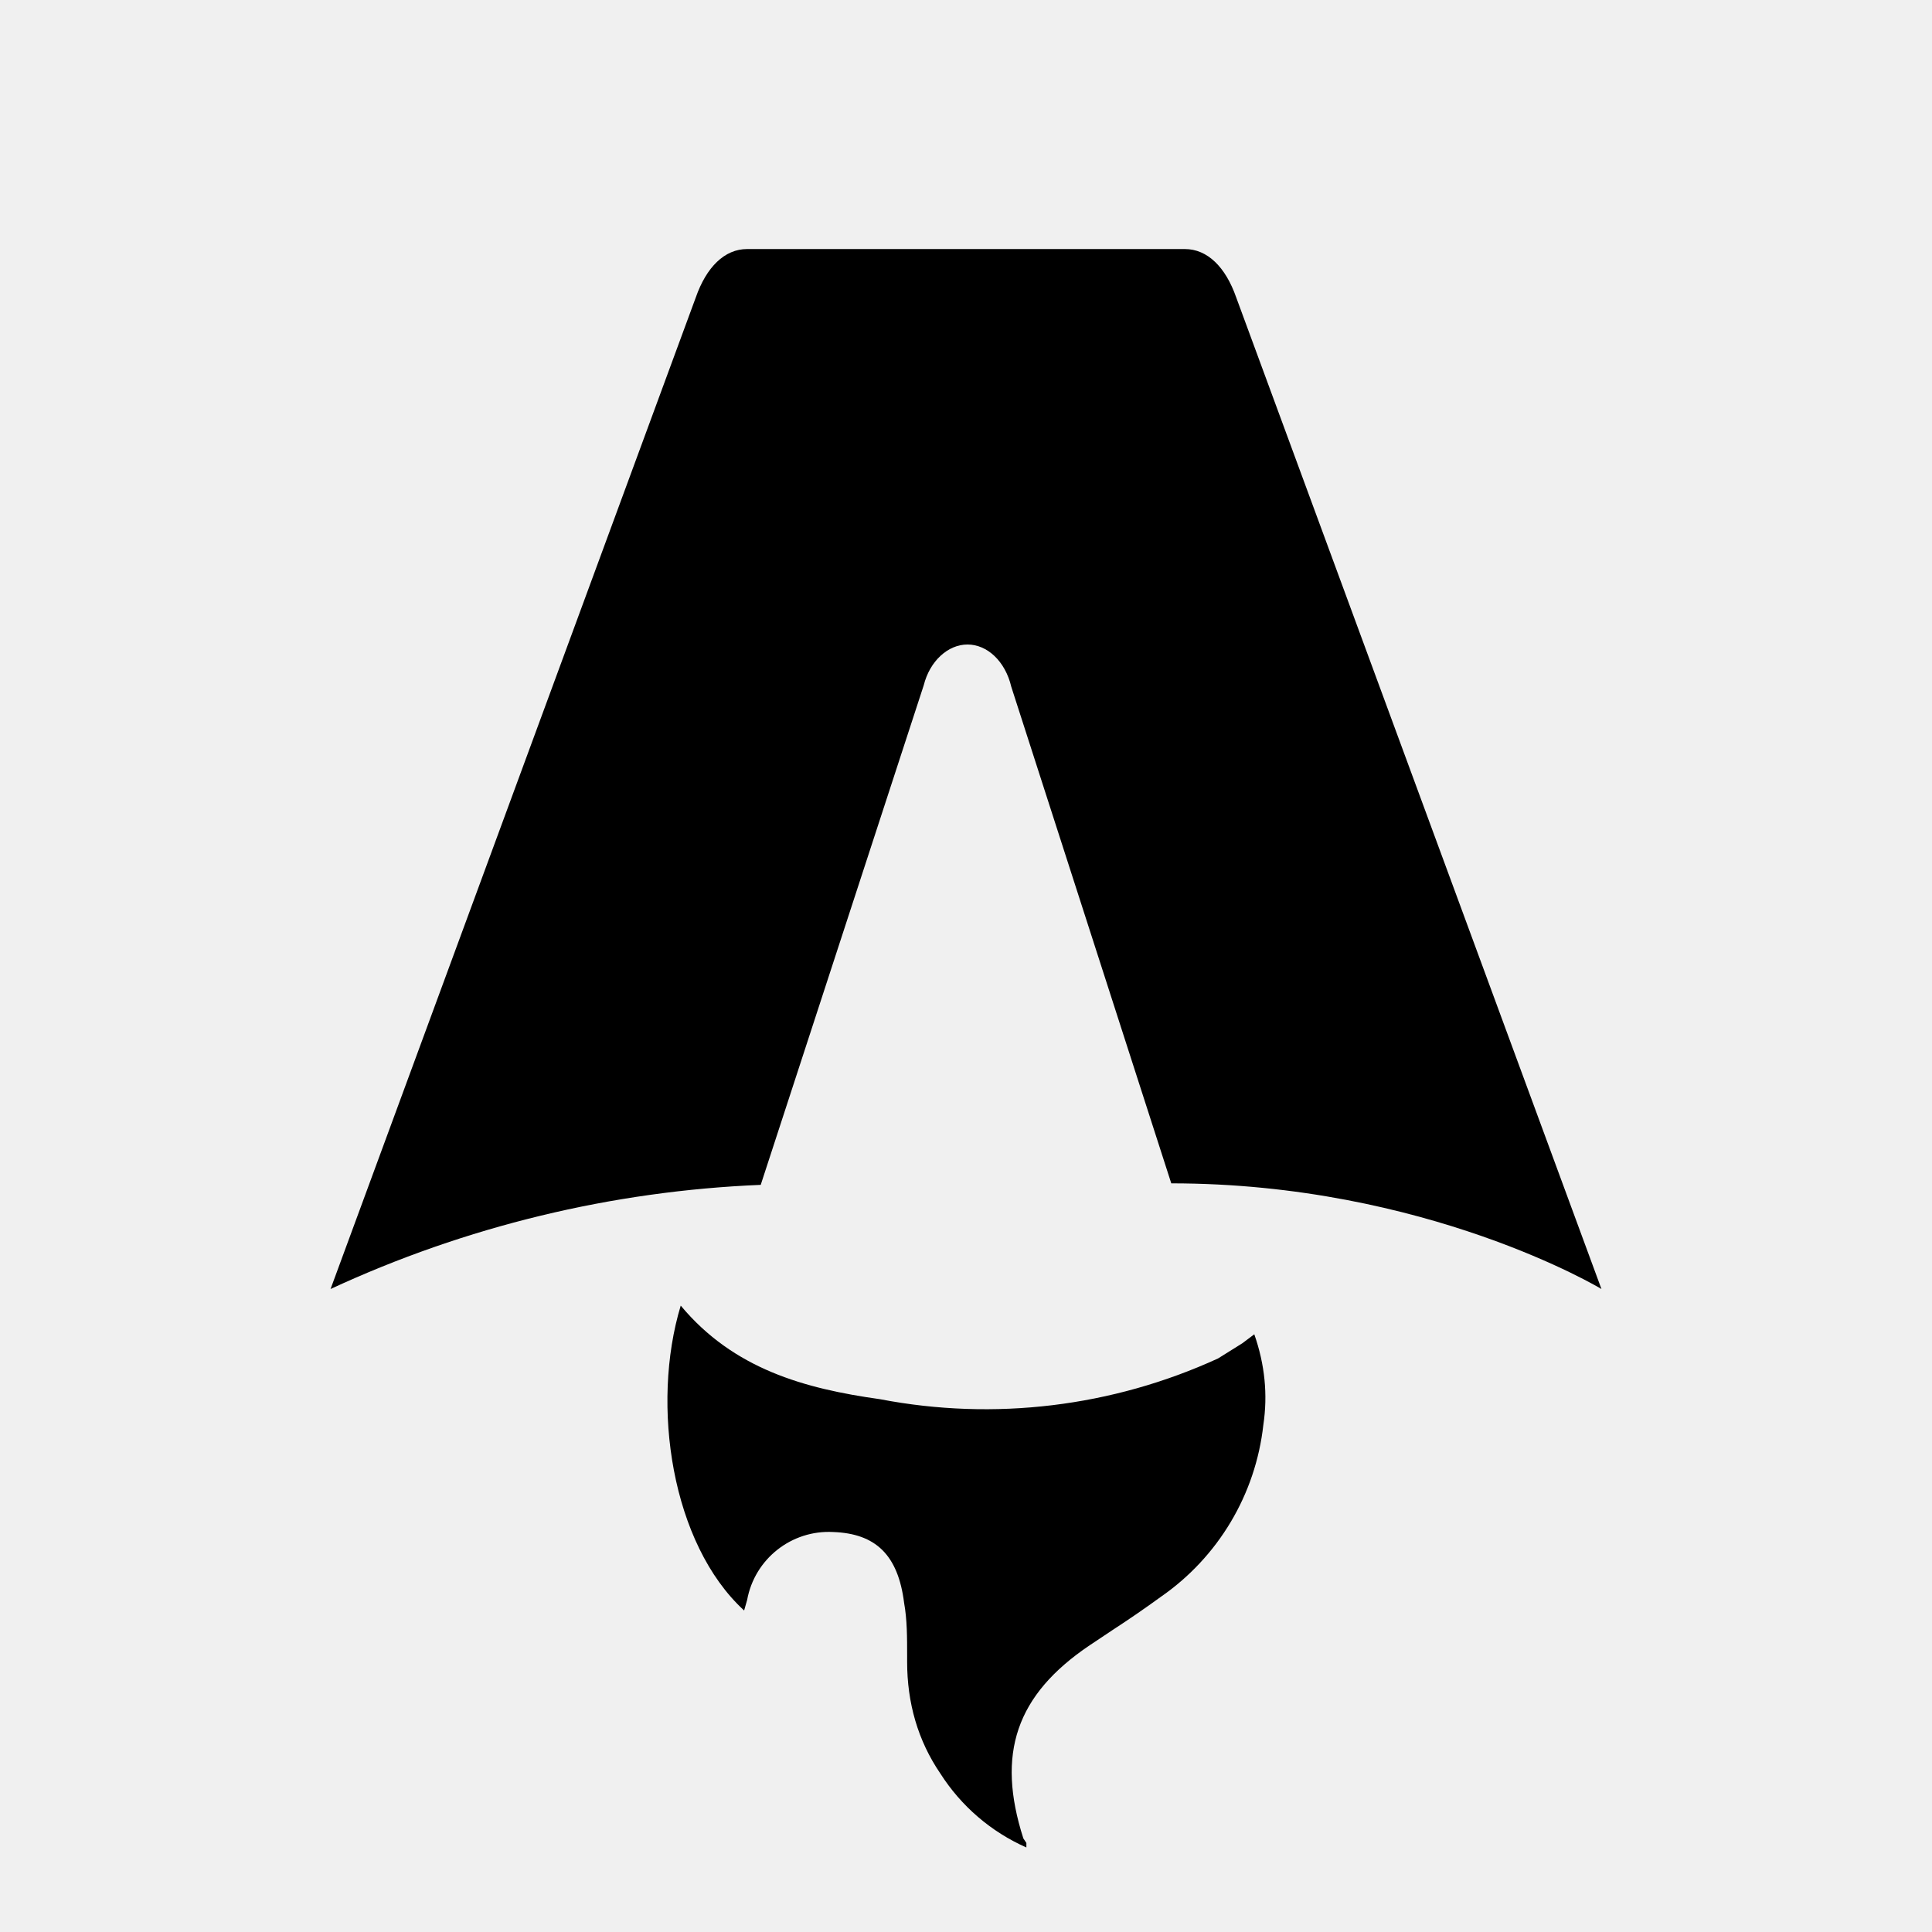
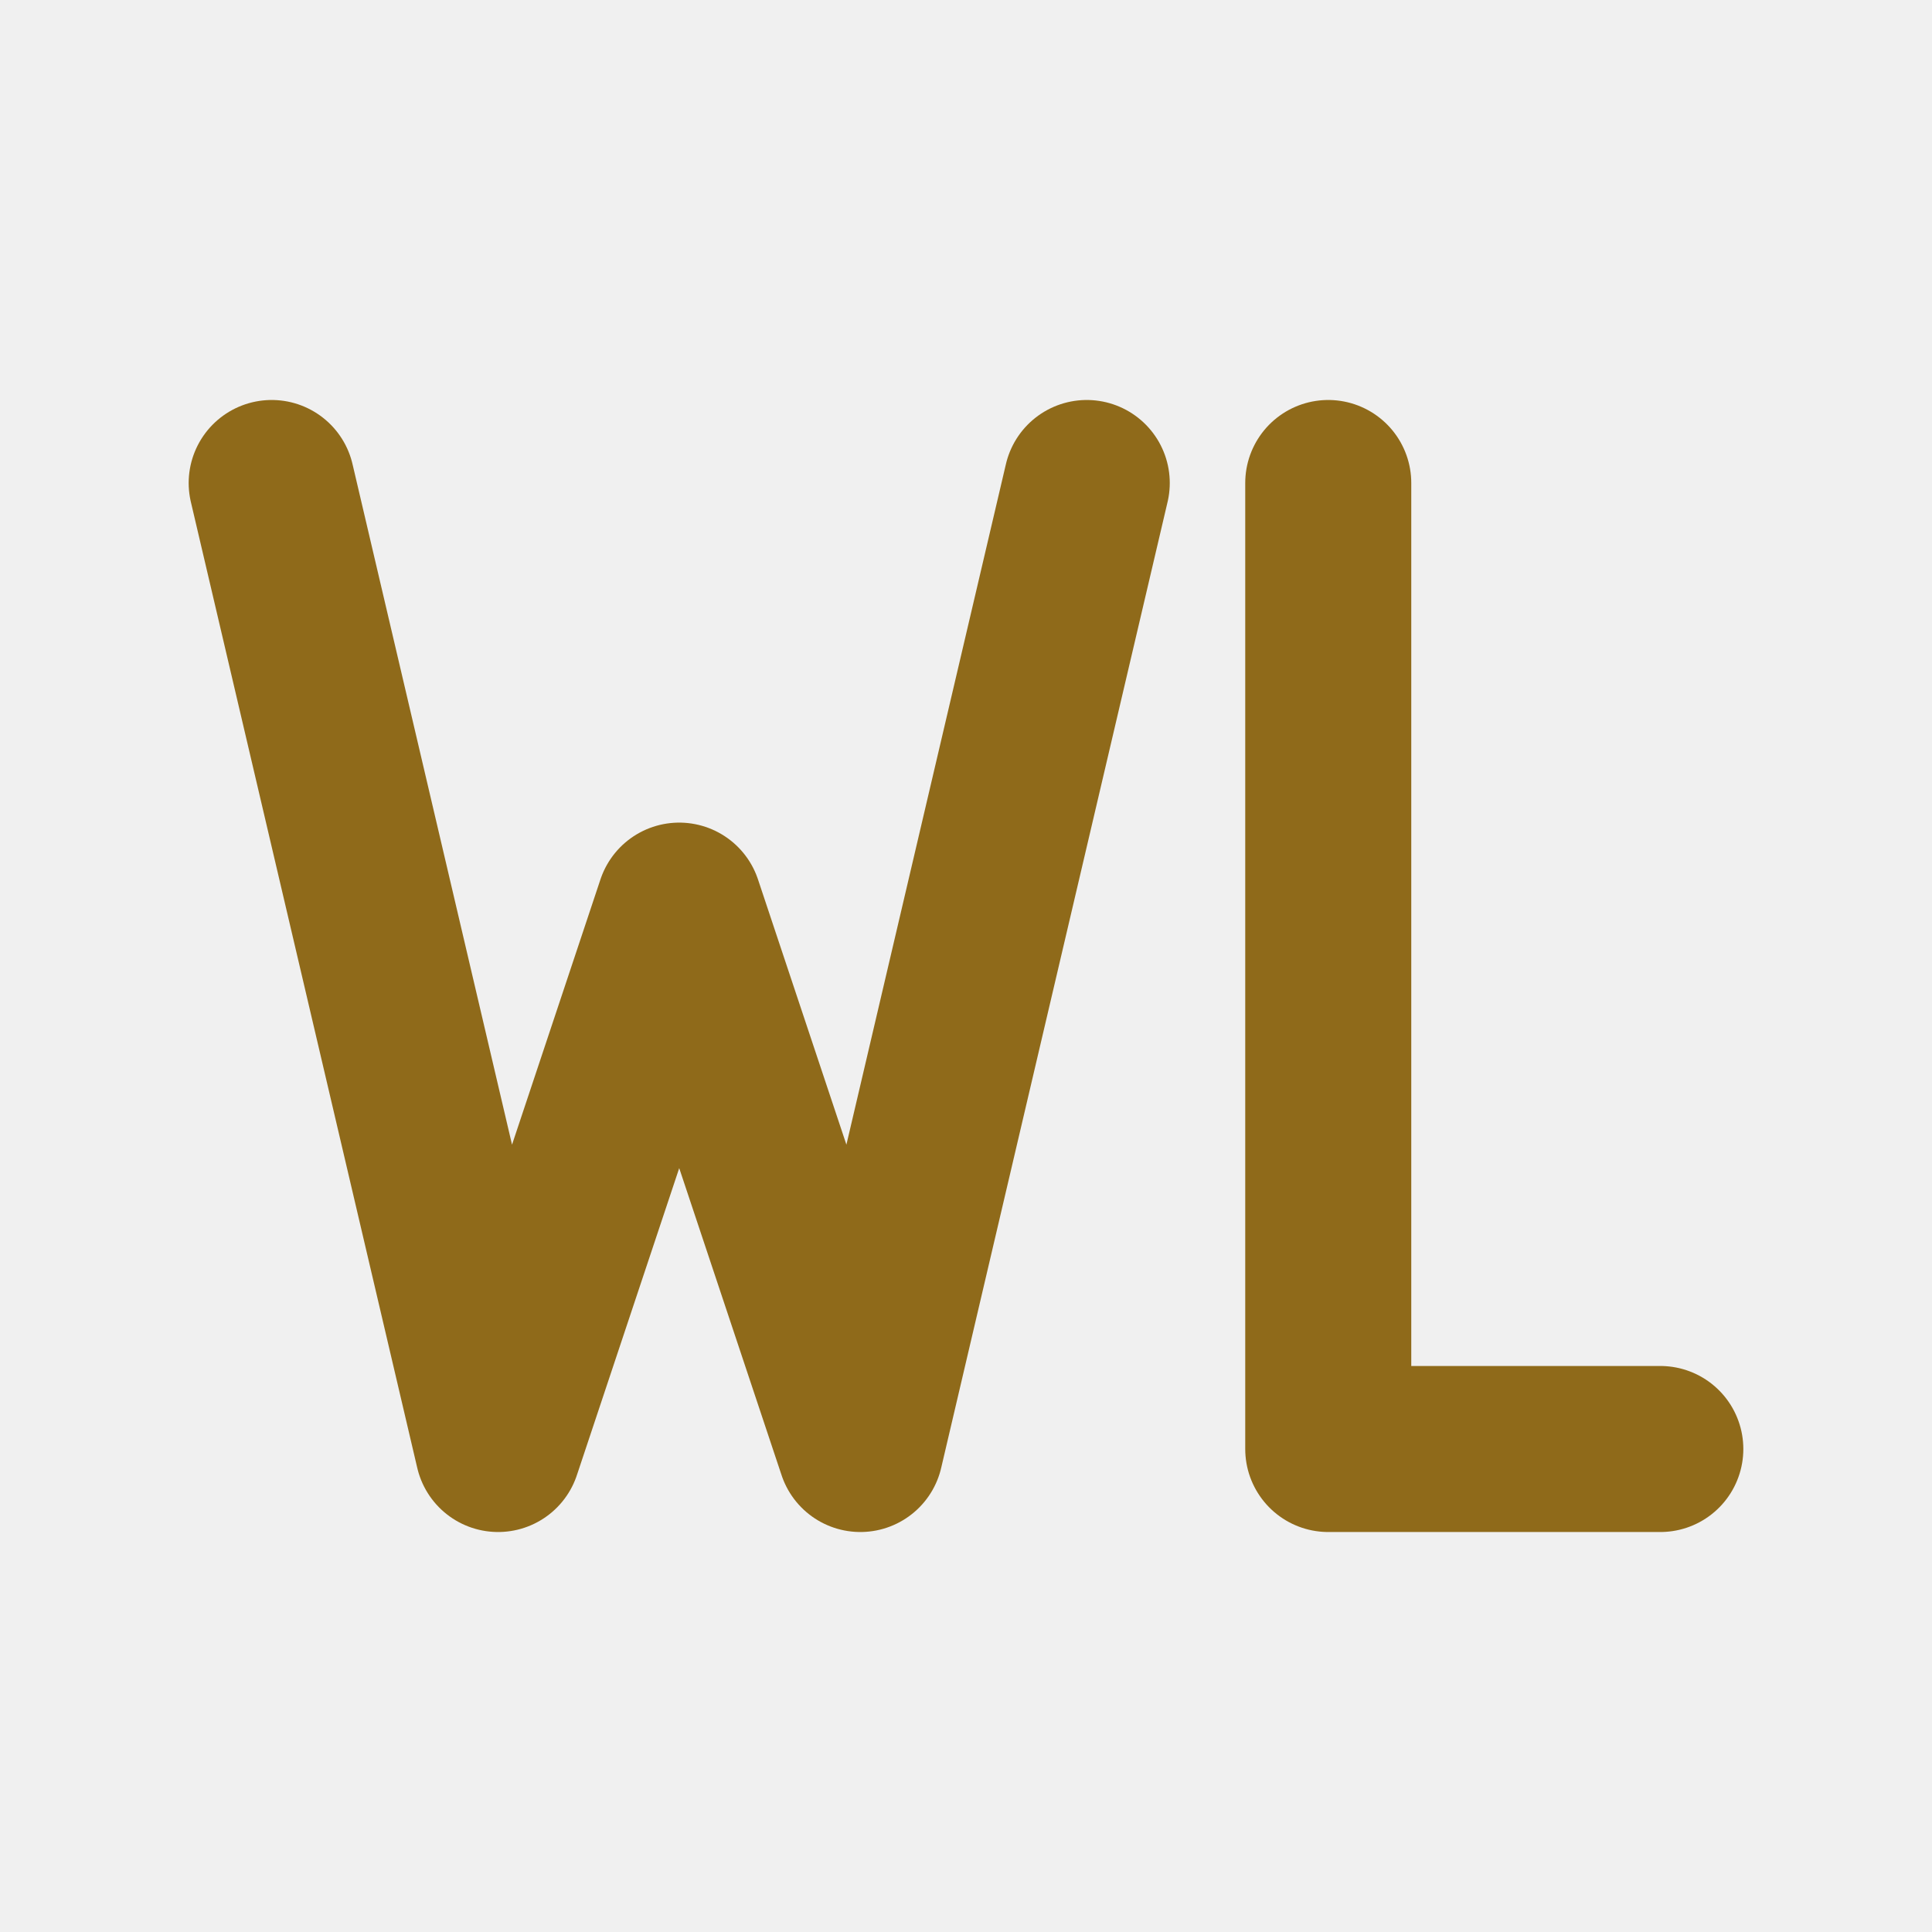
<svg xmlns="http://www.w3.org/2000/svg" fill="none" viewBox="0 0 128 128">
-   <path d="M50.4 78.5a75.1 75.1 0 0 0-28.5 6.9l24.2-65.7c.7-2 1.9-3.2 3.4-3.2h29c1.5 0 2.7 1.2 3.4 3.2l24.2 65.7s-11.6-7-28.5-7L67 45.5c-.4-1.7-1.6-2.8-2.9-2.8-1.3 0-2.5 1.1-2.9 2.7L50.4 78.5Zm-1.1 28.2Zm-4.2-20.2c-2 6.6-.6 15.8 4.2 20.2a17.5 17.5 0 0 1 .2-.7 5.5 5.5 0 0 1 5.7-4.5c2.8.1 4.3 1.5 4.7 4.7.2 1.1.2 2.3.2 3.5v.4c0 2.7.7 5.2 2.2 7.4a13 13 0 0 0 5.7 4.9v-.3l-.2-.3c-1.8-5.6-.5-9.5 4.4-12.8l1.5-1a73 73 0 0 0 3.2-2.2 16 16 0 0 0 6.8-11.4c.3-2 .1-4-.6-6l-.8.6-1.6 1a37 37 0 0 1-22.4 2.7c-5-.7-9.7-2-13.2-6.2Z" />
+   <g stroke-width="11" stroke-linecap="round" stroke-linejoin="round">
+     <path d="M18 32 L33 96 L45 60 L57 96 L72 32" />
+     <path d="M88 32 L88 96 L110 96" />
+   </g>
  <style>
-         path { fill: #000; }
+         /* Brass, the site's single accent. The light value is --color-brass-ink:
+            true brass manages only 1.9:1 on a light tab strip, this one 4.7:1.
+            Keep both in step with global.css — an SVG can't read the tokens.
+            This file is the source for public/apple-touch-icon.png; regenerate
+            with `pnpm icons` after editing. */
+         g { stroke: #8f6a1a; }
        @media (prefers-color-scheme: dark) {
-             path { fill: #FFF; }
+             g { stroke: #E4A94D; }
        }
    </style>
</svg>
